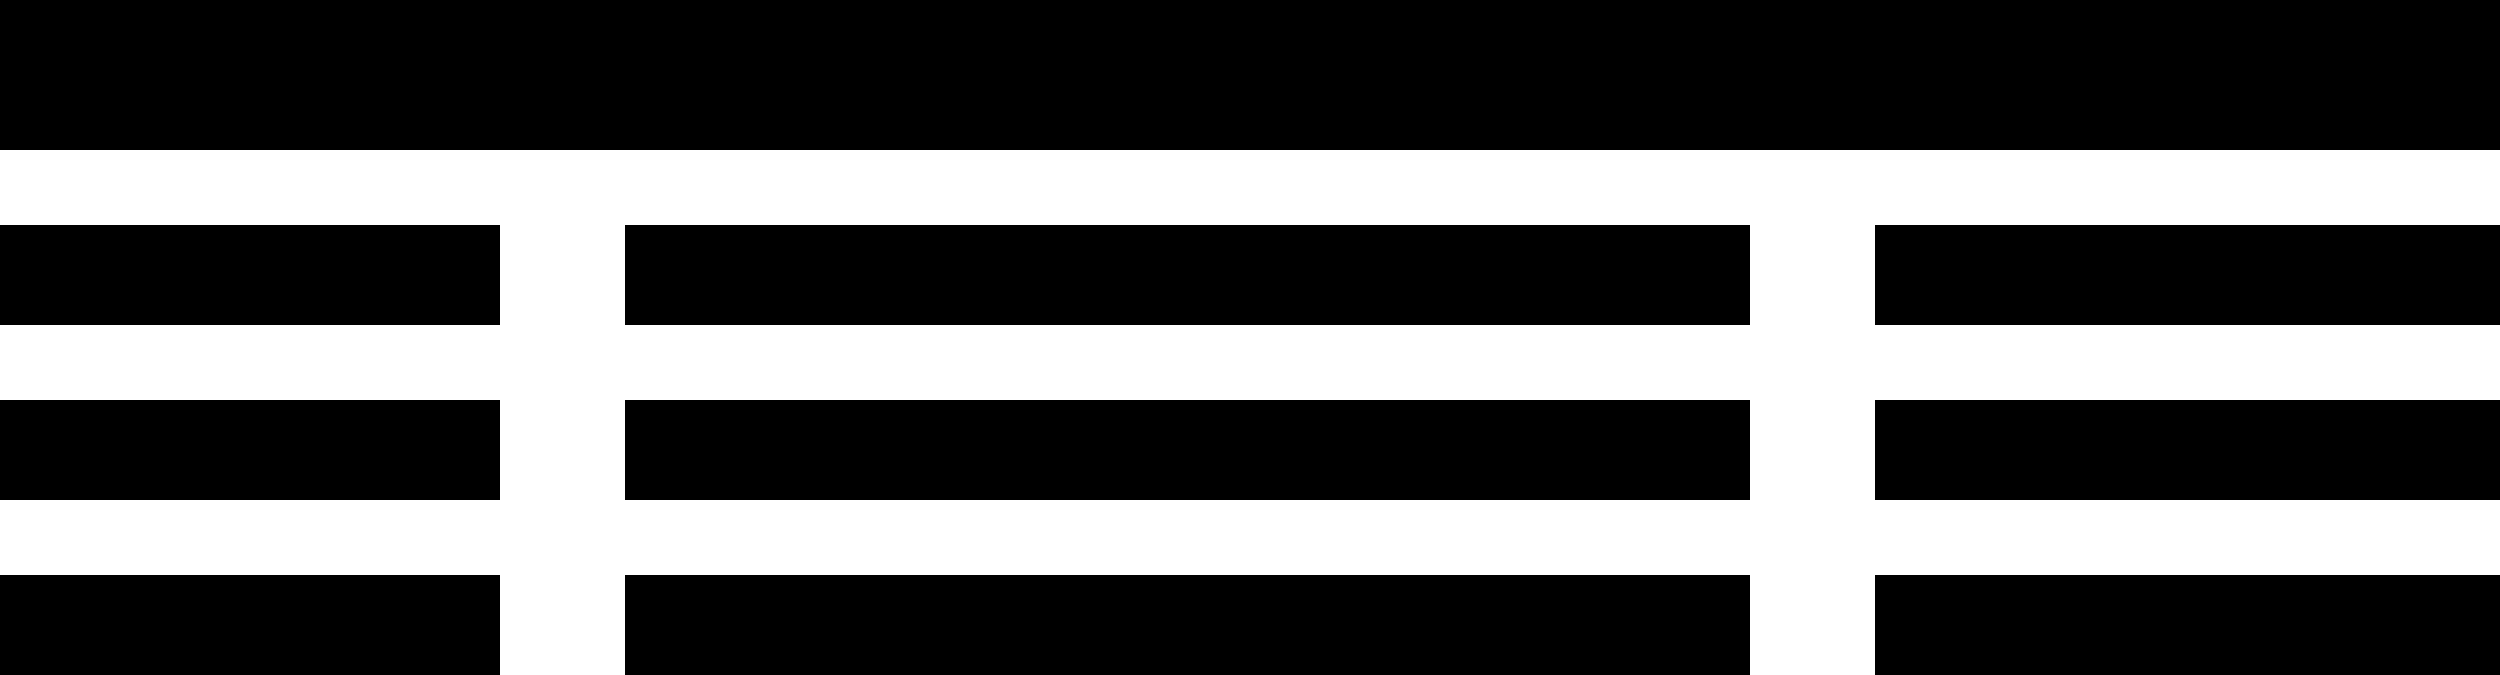
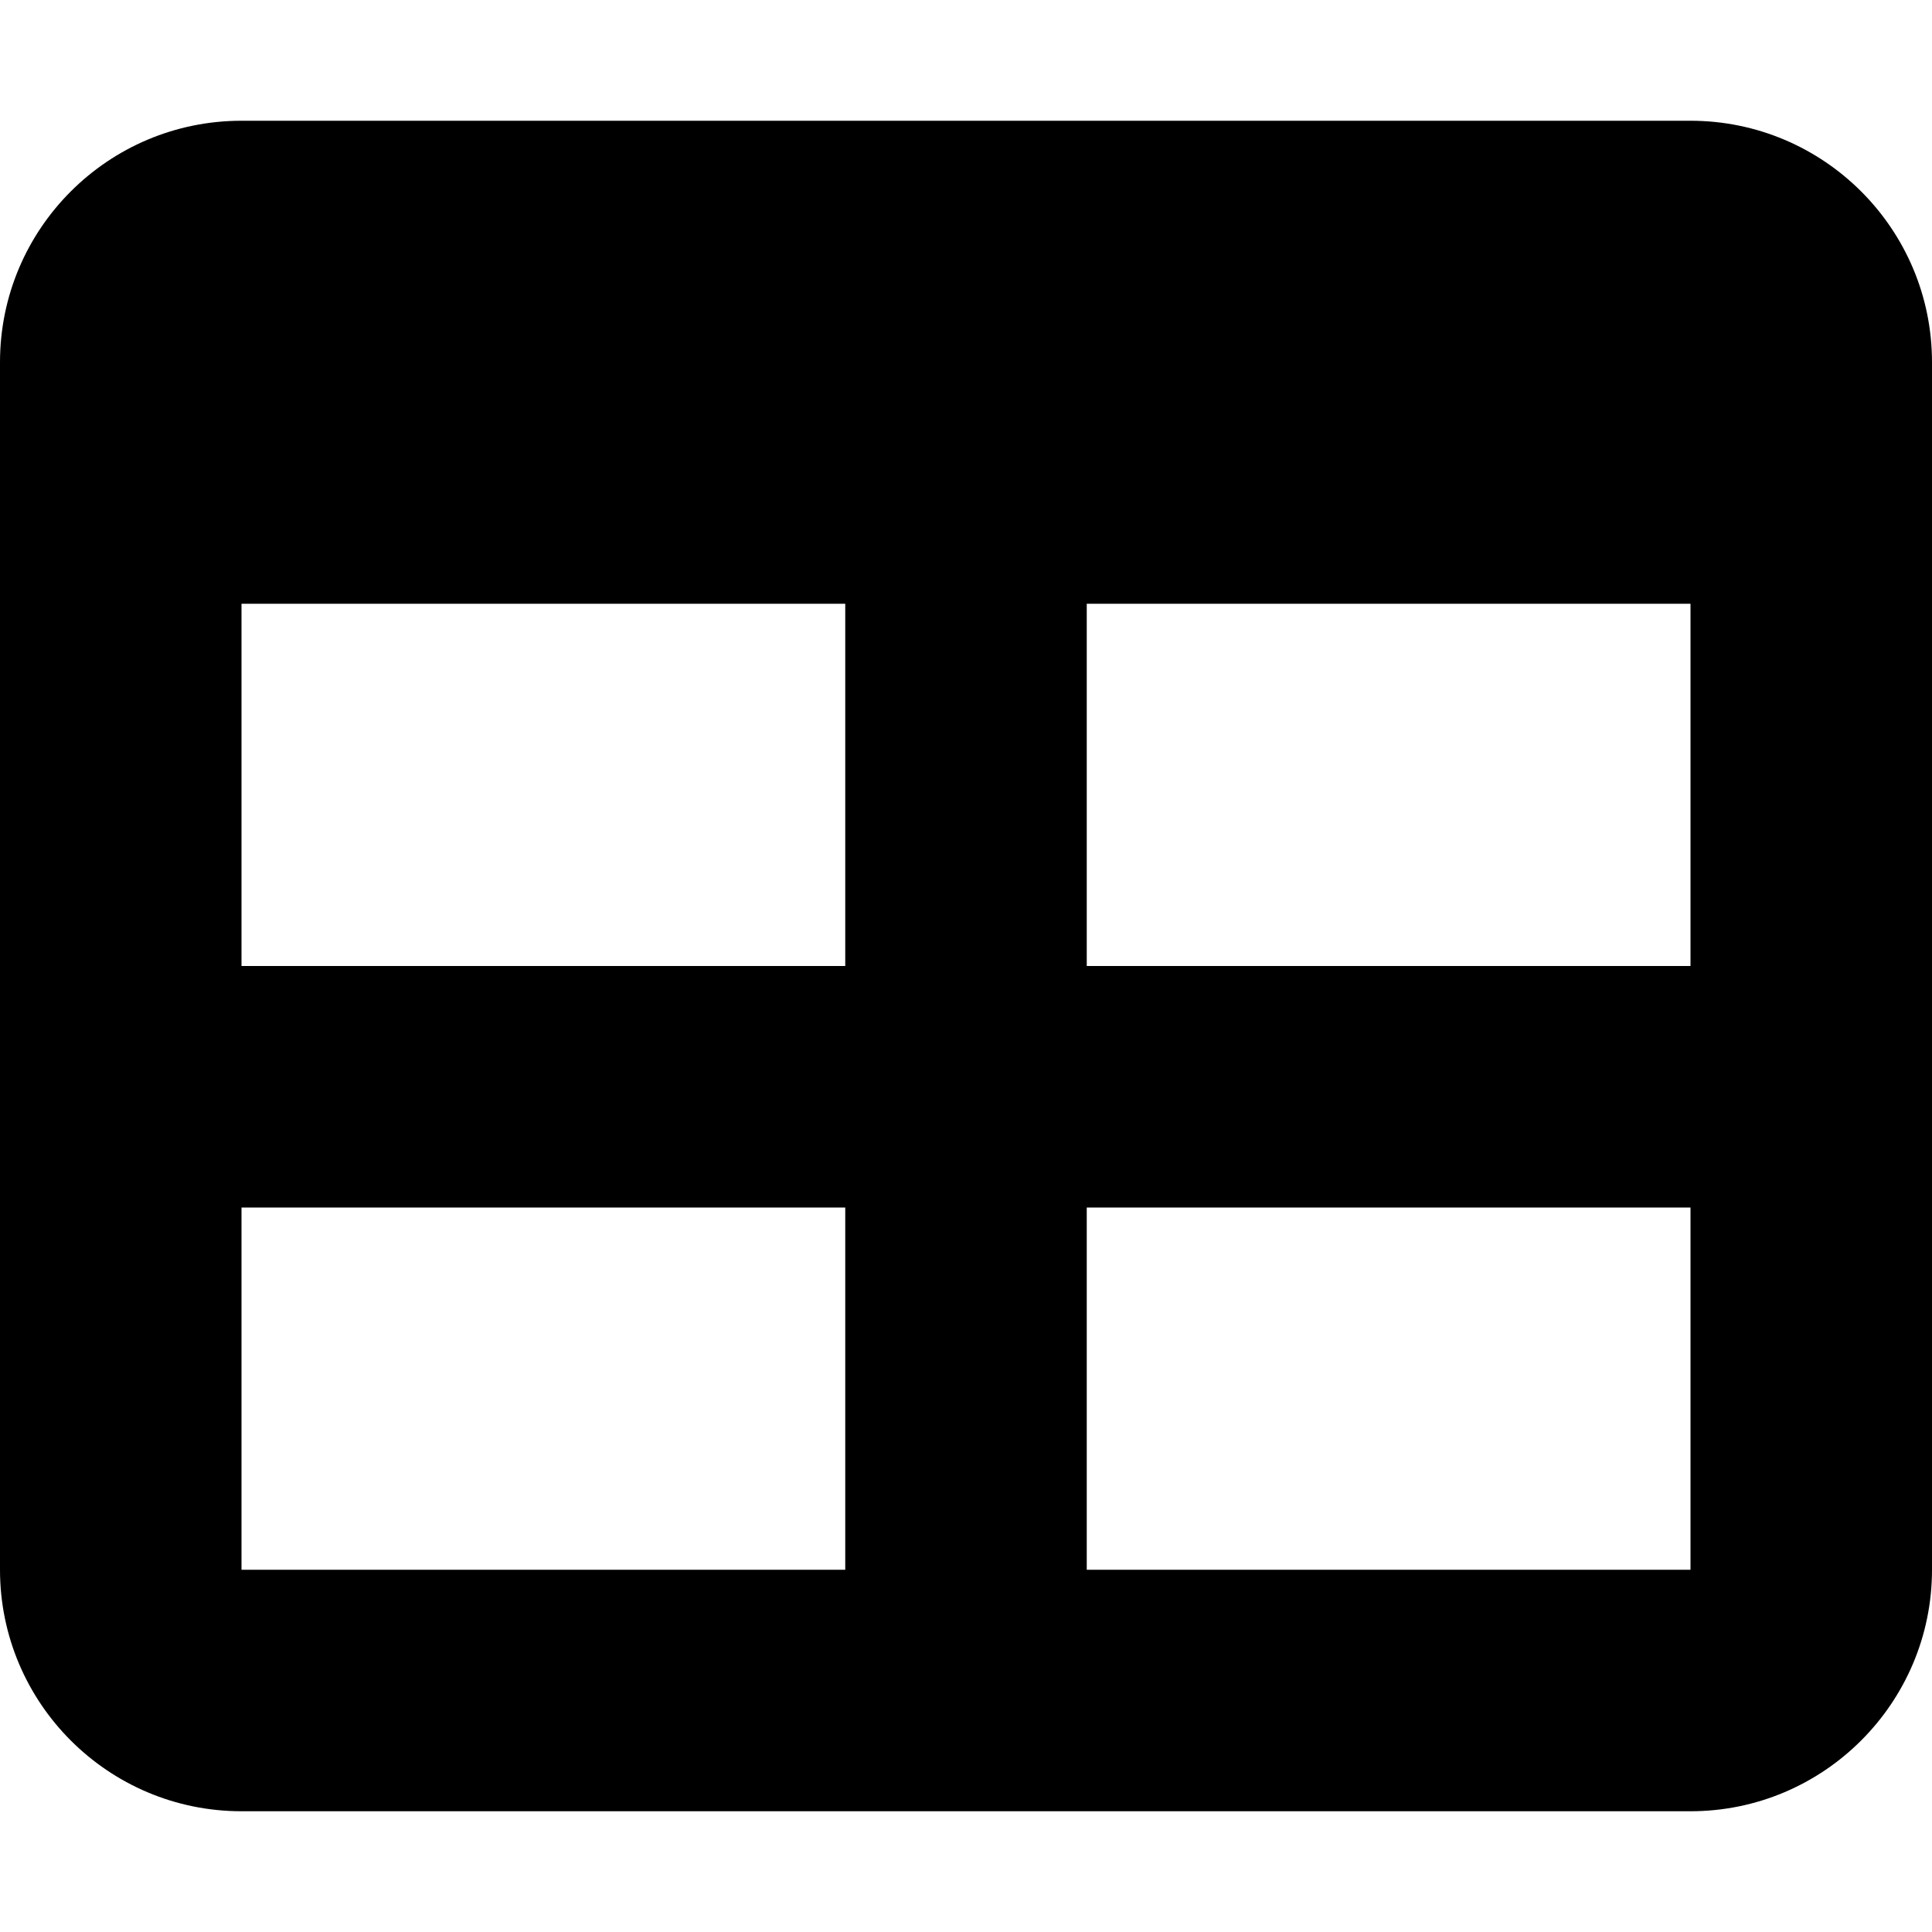
- <svg xmlns="http://www.w3.org/2000/svg" viewBox="0 0 100 27">
-   <path fill="currentColor" d="M0 0h100v6H0zM0 9h20v4H0zM0 16h20v4H0zM0 23h20v4H0zM75 9h25v4H75zM75 16h25v4H75zM75 23h25v4H75zM25 9h45v4H25zM25 16h45v4H25zM25 23h45v4H25z" />
+ <svg xmlns="http://www.w3.org/2000/svg" viewBox="0 0 512 512">
+   <path d="M448 32C483.3 32 512 60.65 512 96V416C512 451.3 483.3 480 448 480H64C28.65 480 0 451.3 0 416V96C0 60.65 28.65 32 64 32H448zM224 256V160H64V256H224zM64 320V416H224V320H64zM288 416H448V320H288V416zM448 256V160H288V256H448z" />
</svg>
